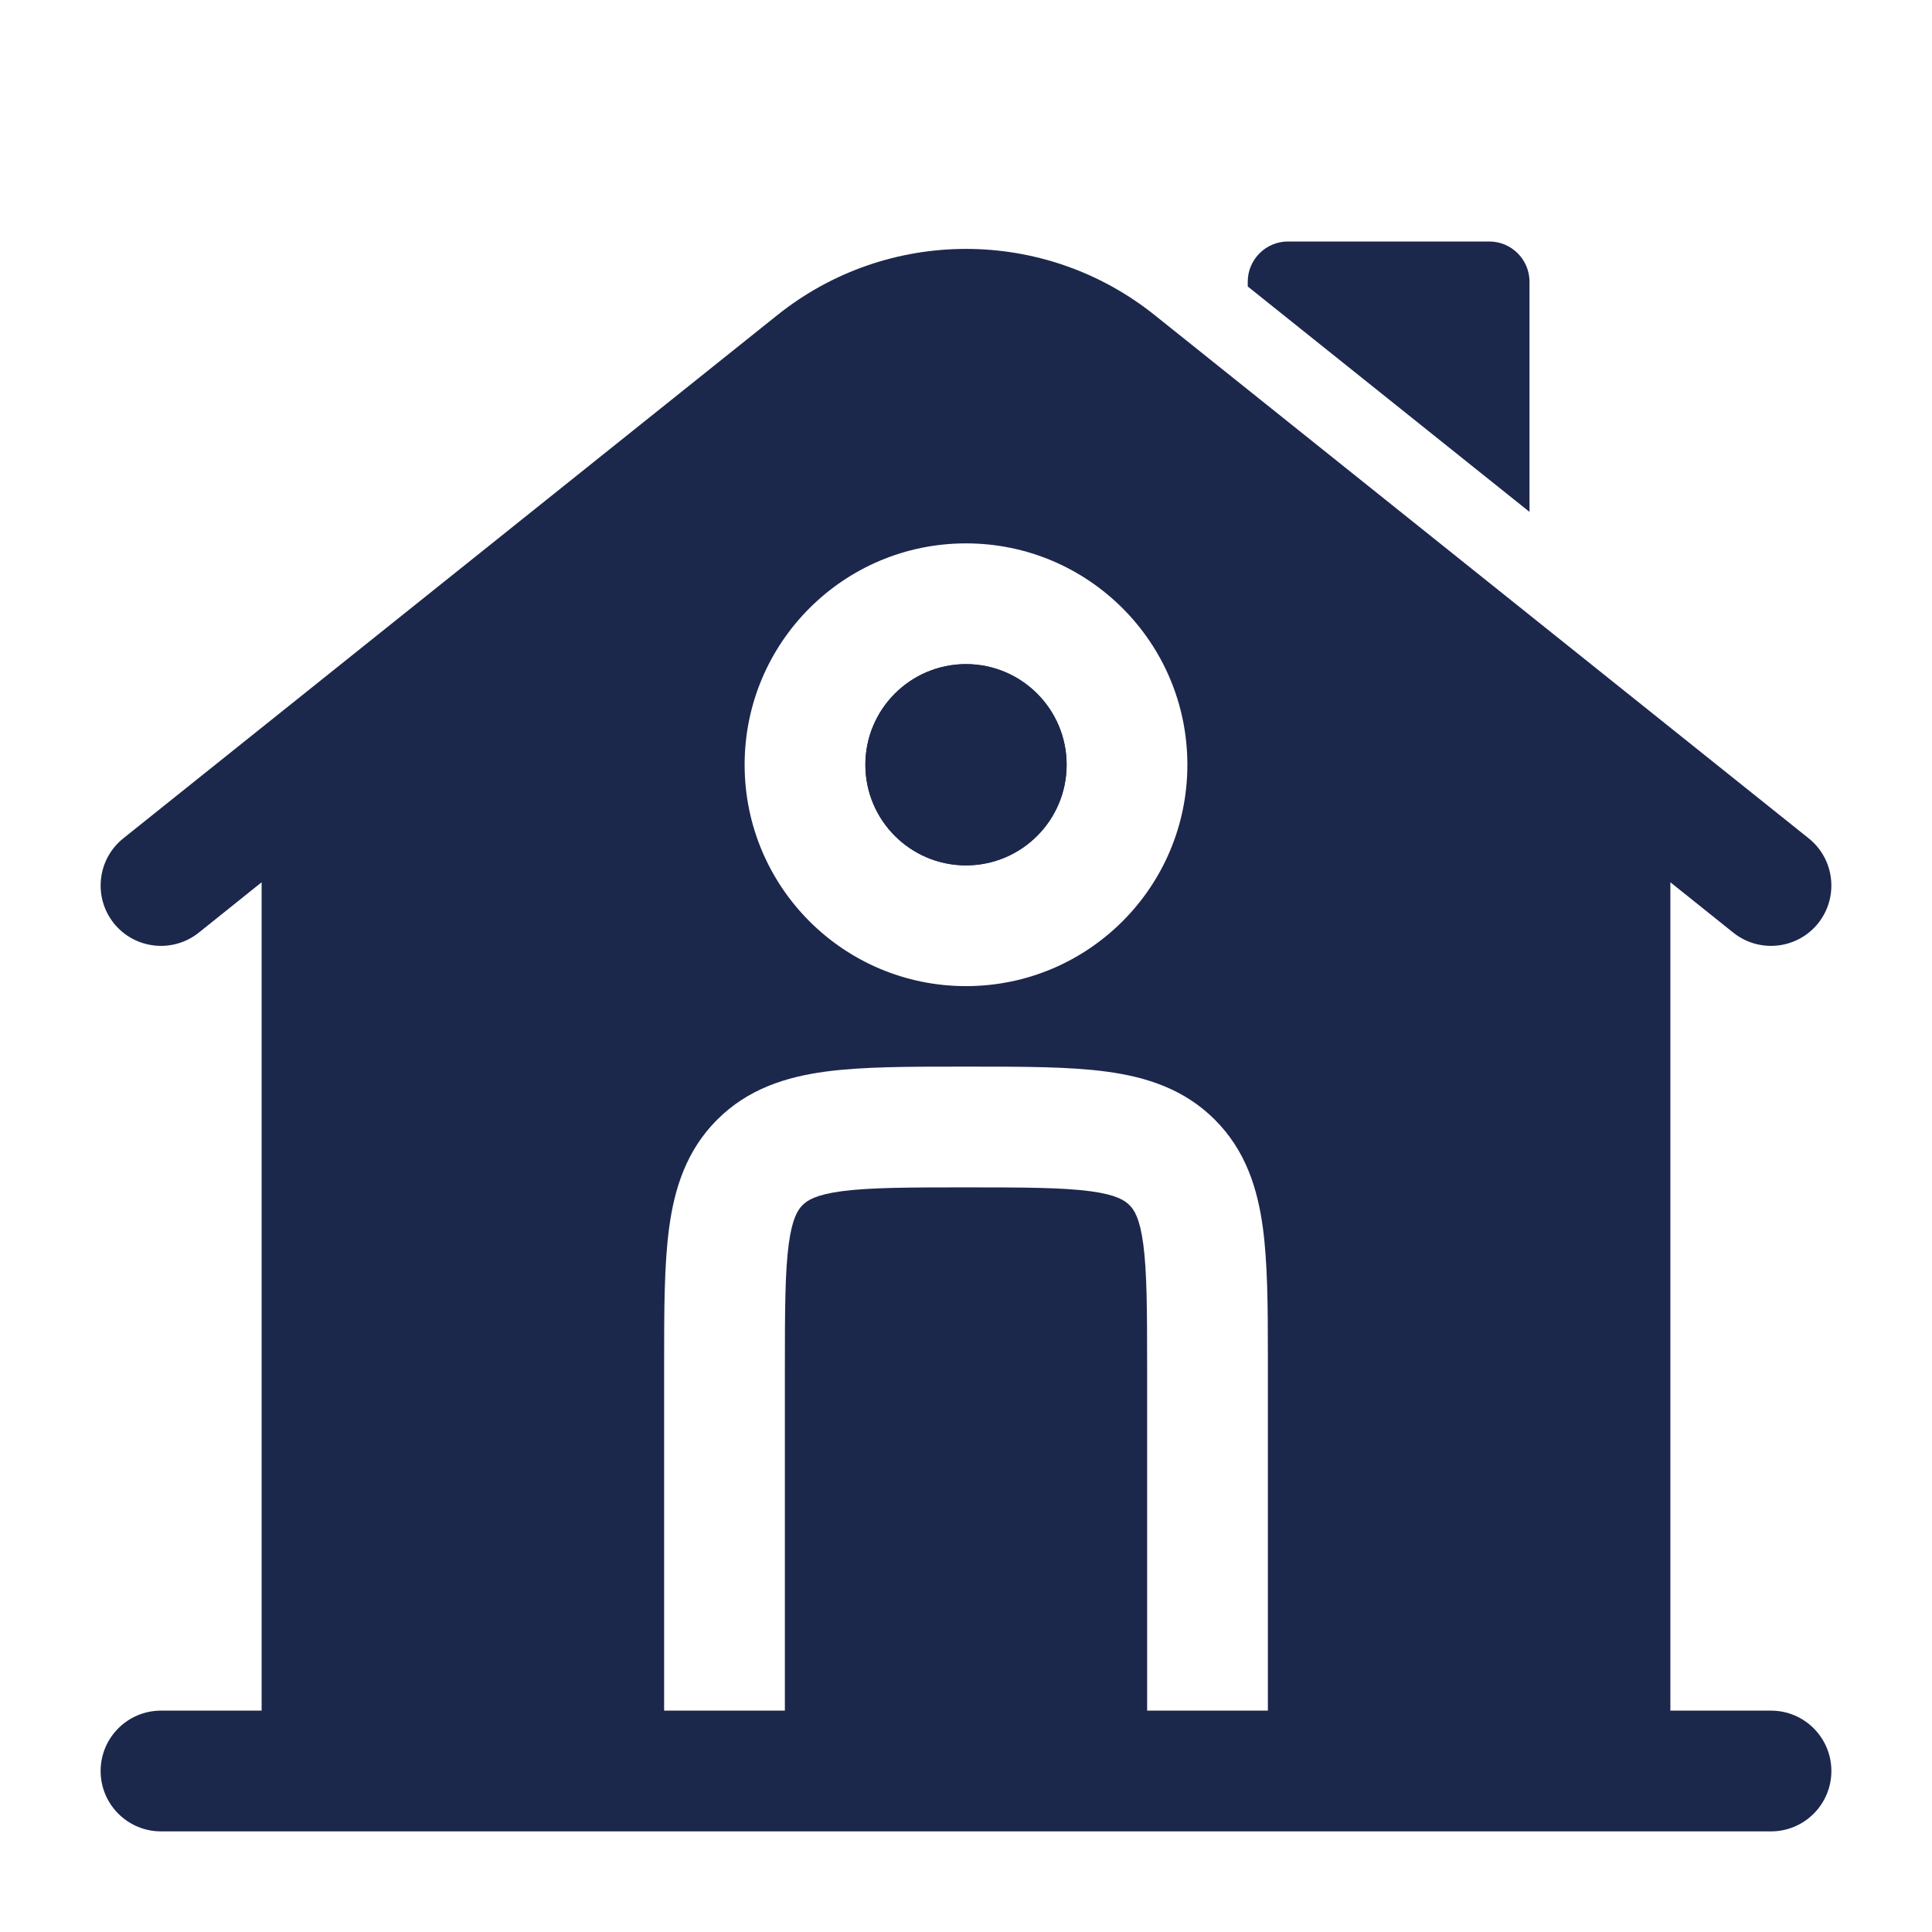
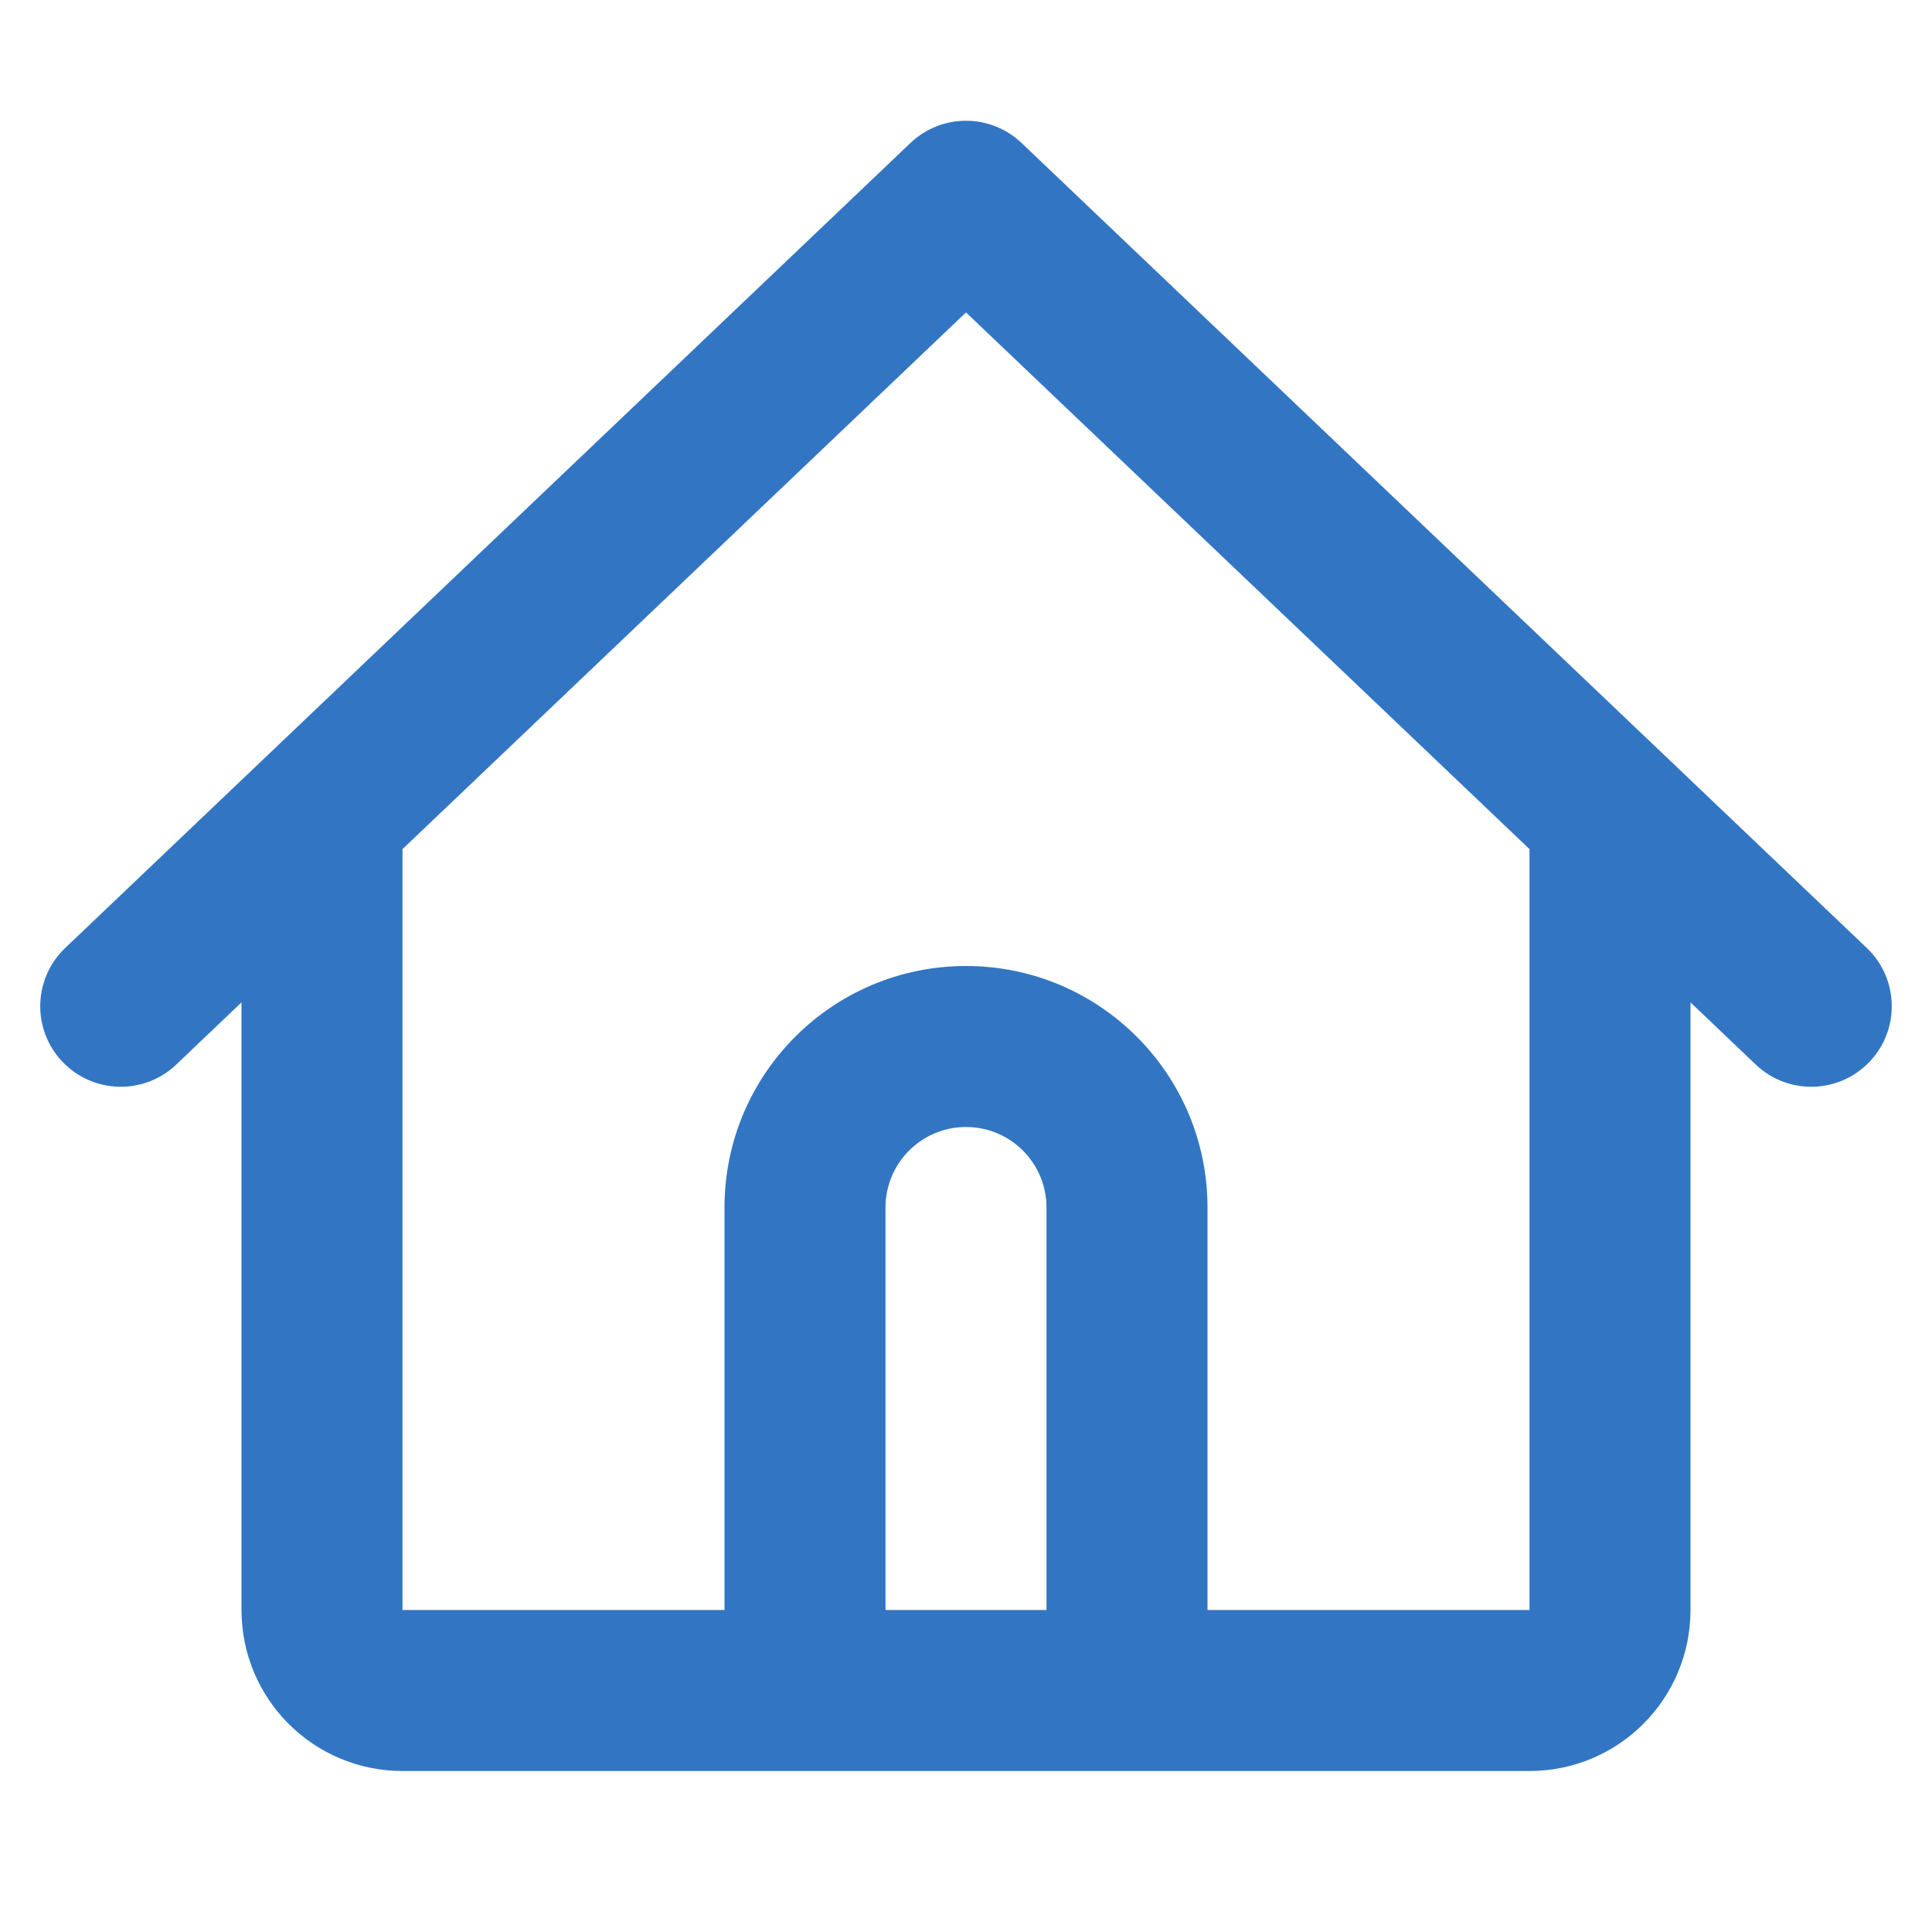
<svg xmlns="http://www.w3.org/2000/svg" width="800px" height="800px" viewBox="0 0 24 24" fill="none">
-   <path d="M18.5 3H16C15.724 3 15.5 3.224 15.5 3.5V3.559L19 6.359V3.5C19 3.224 18.776 3 18.5 3Z" fill="#1C274C" />
-   <path fill-rule="evenodd" clip-rule="evenodd" d="M10.75 9.5C10.75 8.81 11.31 8.25 12 8.25C12.69 8.25 13.25 8.81 13.25 9.5C13.25 10.19 12.69 10.75 12 10.75C11.31 10.75 10.75 10.19 10.75 9.5Z" fill="#1C274C" />
-   <path fill-rule="evenodd" clip-rule="evenodd" d="M20.75 10.96L21.532 11.586C21.855 11.844 22.327 11.792 22.586 11.469C22.844 11.145 22.792 10.673 22.468 10.414L14.343 3.914C12.973 2.818 11.027 2.818 9.657 3.914L1.532 10.414C1.208 10.673 1.156 11.145 1.414 11.469C1.673 11.792 2.145 11.844 2.469 11.586L3.25 10.96V21.25H2C1.586 21.25 1.25 21.586 1.25 22C1.25 22.414 1.586 22.75 2 22.75H22C22.414 22.75 22.75 22.414 22.75 22C22.75 21.586 22.414 21.25 22 21.25H20.75V10.96ZM9.25 9.5C9.25 7.981 10.481 6.75 12 6.75C13.519 6.75 14.75 7.981 14.75 9.5C14.75 11.019 13.519 12.25 12 12.25C10.481 12.25 9.25 11.019 9.25 9.5ZM12.049 13.25C12.714 13.25 13.287 13.25 13.746 13.312C14.238 13.378 14.709 13.527 15.091 13.909C15.473 14.291 15.622 14.762 15.688 15.254C15.746 15.684 15.75 16.215 15.75 16.827C15.75 16.868 15.75 16.909 15.75 16.951L15.75 21.25H14.25V17C14.25 16.272 14.248 15.801 14.202 15.454C14.158 15.129 14.088 15.027 14.03 14.97C13.973 14.913 13.871 14.842 13.546 14.798C13.199 14.752 12.728 14.75 12 14.75C11.272 14.75 10.801 14.752 10.454 14.798C10.129 14.842 10.027 14.913 9.97 14.97C9.913 15.027 9.842 15.129 9.798 15.454C9.752 15.801 9.75 16.272 9.75 17V21.25H8.25L8.25 16.951C8.25 16.286 8.25 15.713 8.312 15.254C8.378 14.762 8.527 14.291 8.909 13.909C9.291 13.527 9.763 13.378 10.254 13.312C10.713 13.25 11.286 13.25 11.951 13.25H12.049Z" fill="#1C274C" />
-   <path fill-rule="evenodd" clip-rule="evenodd" d="M10.75 9.5C10.75 8.81 11.31 8.25 12 8.25C12.69 8.25 13.25 8.81 13.25 9.5C13.25 10.19 12.69 10.75 12 10.75C11.31 10.75 10.75 10.19 10.75 9.5Z" fill="#1C274C" />
+   <g id="SVGRepo_bgCarrier" stroke-width="0" />
+   <g id="SVGRepo_tracerCarrier" stroke-linecap="round" stroke-linejoin="round" />
+   <g id="SVGRepo_iconCarrier">
+     <path fill-rule="evenodd" clip-rule="evenodd" d="M11.31 1.776C11.697 1.408 12.303 1.408 12.69 1.776L20.69 9.395L23.19 11.776C23.59 12.157 23.605 12.79 23.224 13.19C22.843 13.59 22.21 13.605 21.81 13.224L21 12.452V20C21 21.105 20.105 22 19 22H14H10H5C3.895 22 3 21.105 3 20V12.452L2.19 13.224C1.79 13.605 1.157 13.59 0.776 13.19C0.395 12.79 0.41 12.157 0.81 11.776L3.31 9.395L11.31 1.776ZM5 10.548V20H9V15C9 13.343 10.343 12 12 12C13.657 12 15 13.343 15 15V20H19V10.548L12 3.881L5 10.548ZM13 20V15C13 14.448 12.552 14 12 14C11.448 14 11 14.448 11 15V20H13Z" fill="#3276c3" />
+   </g>
</svg>
